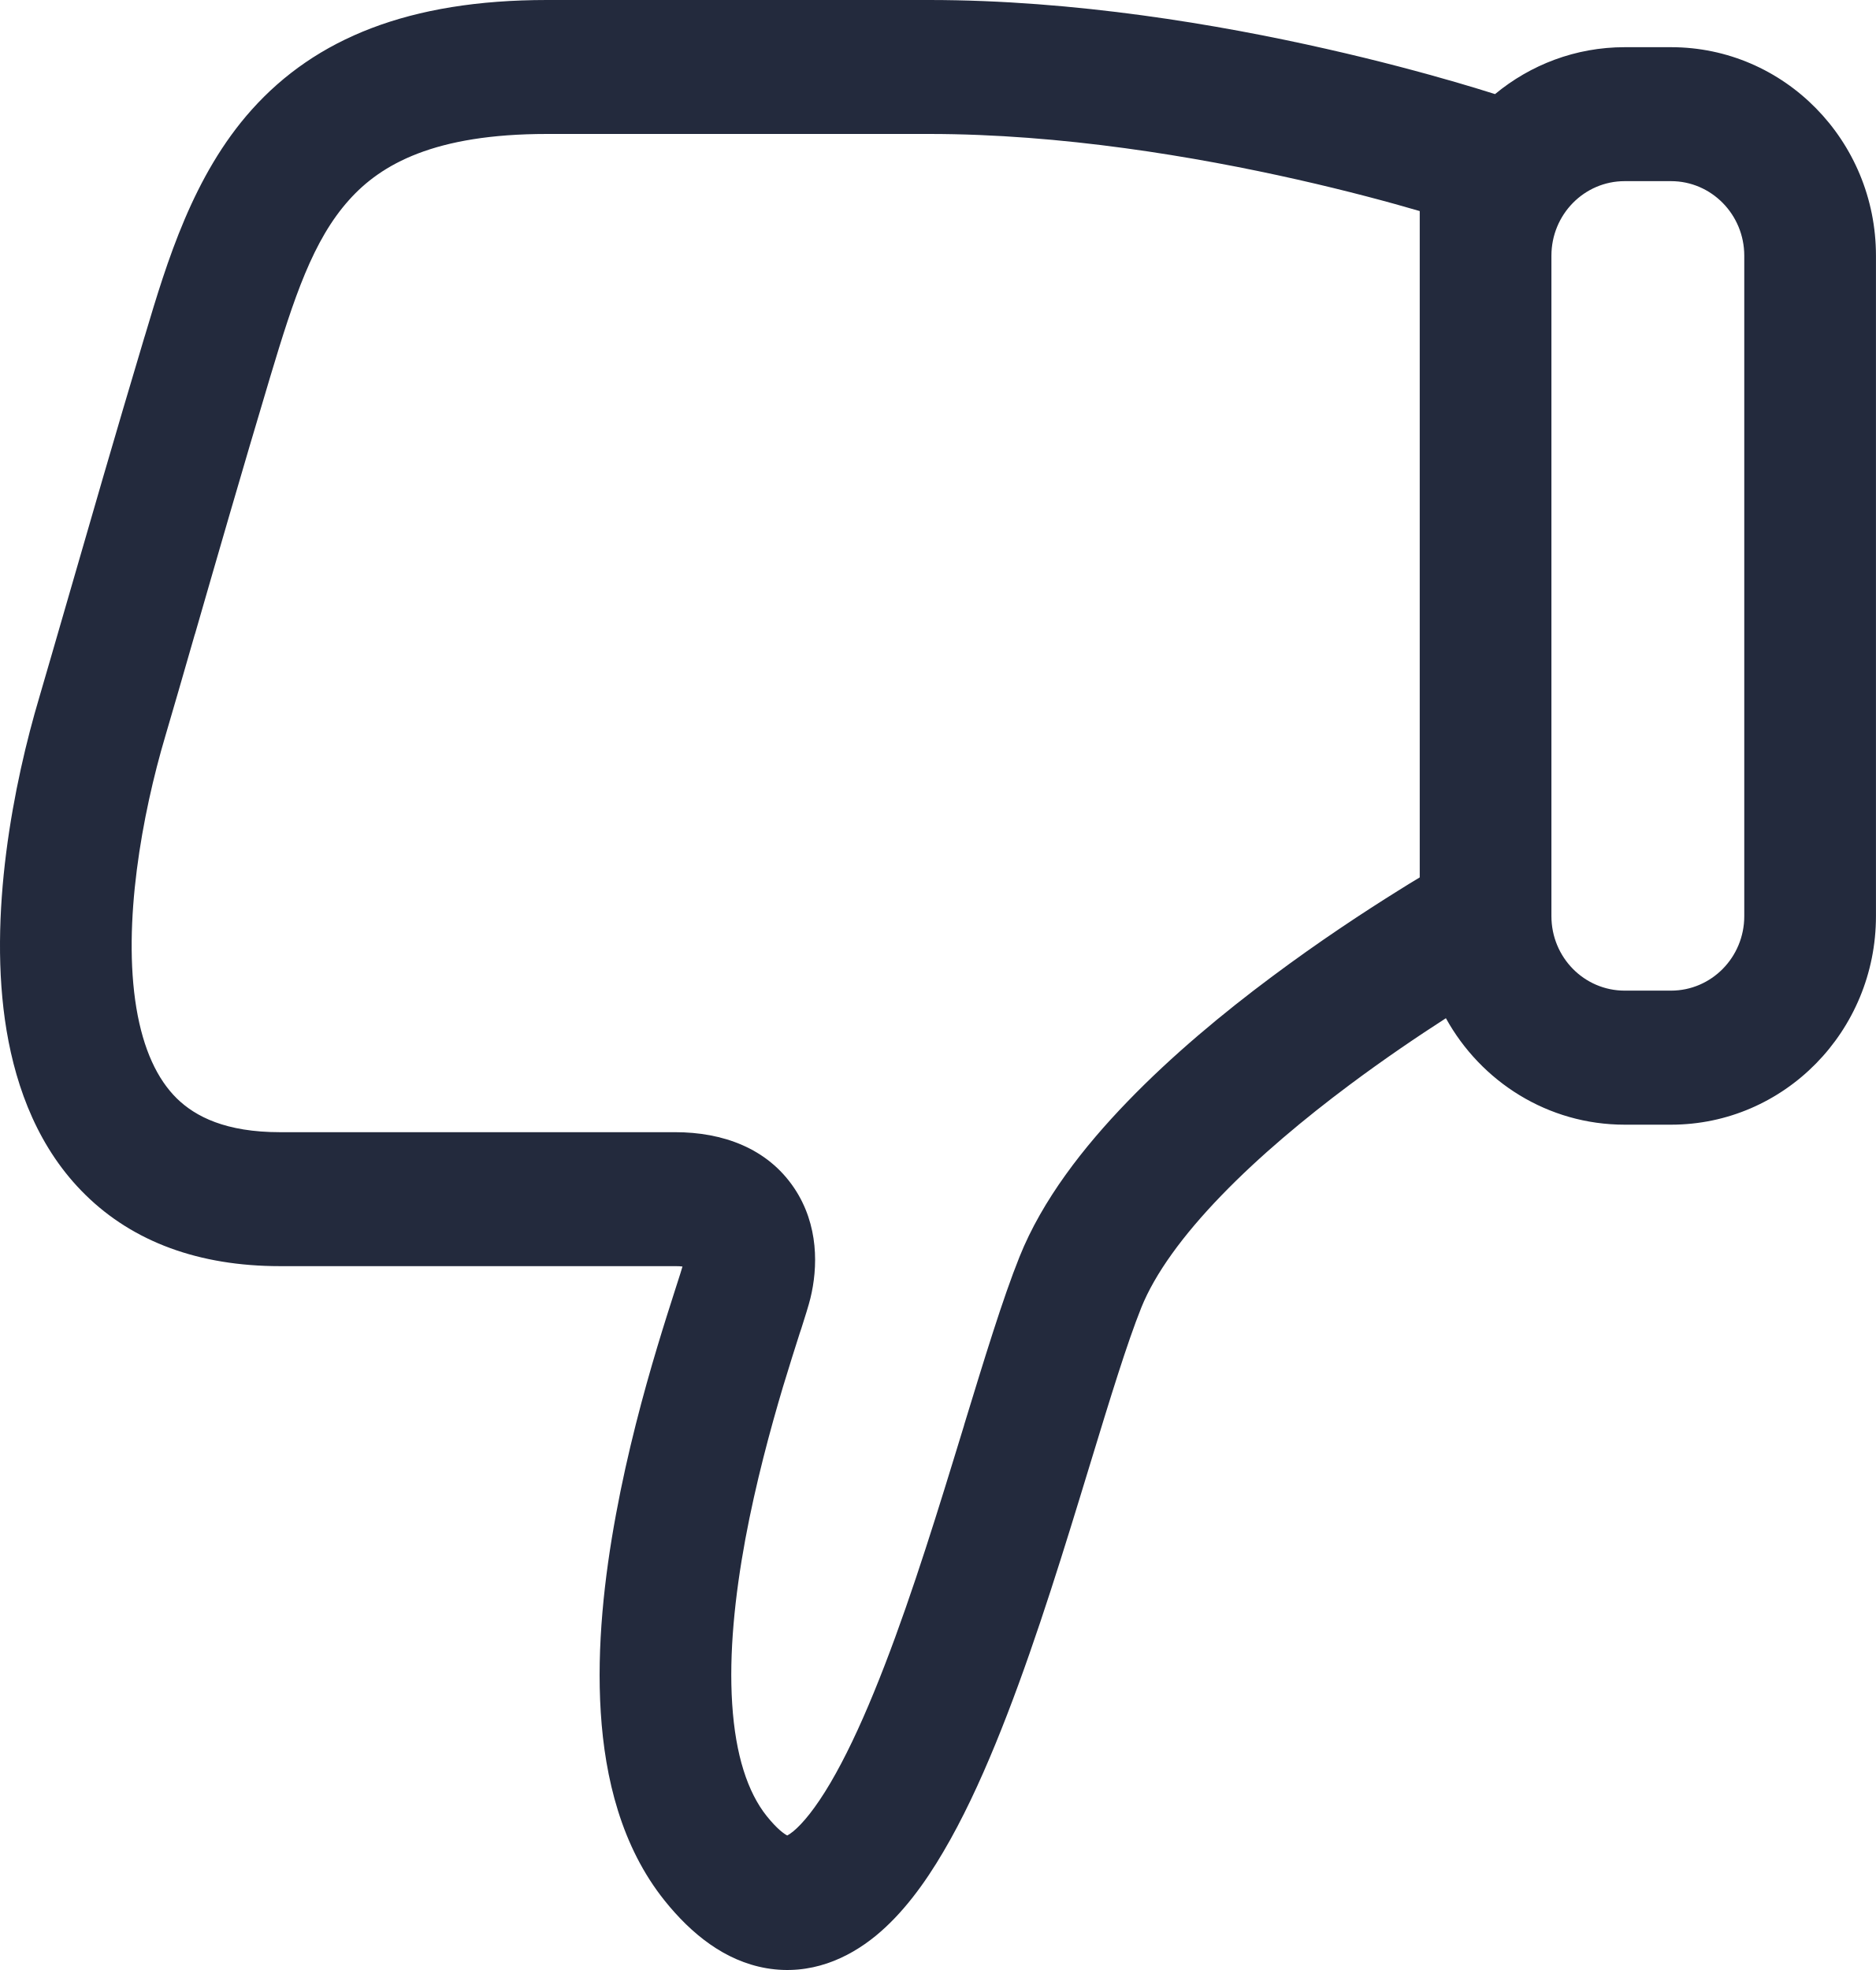
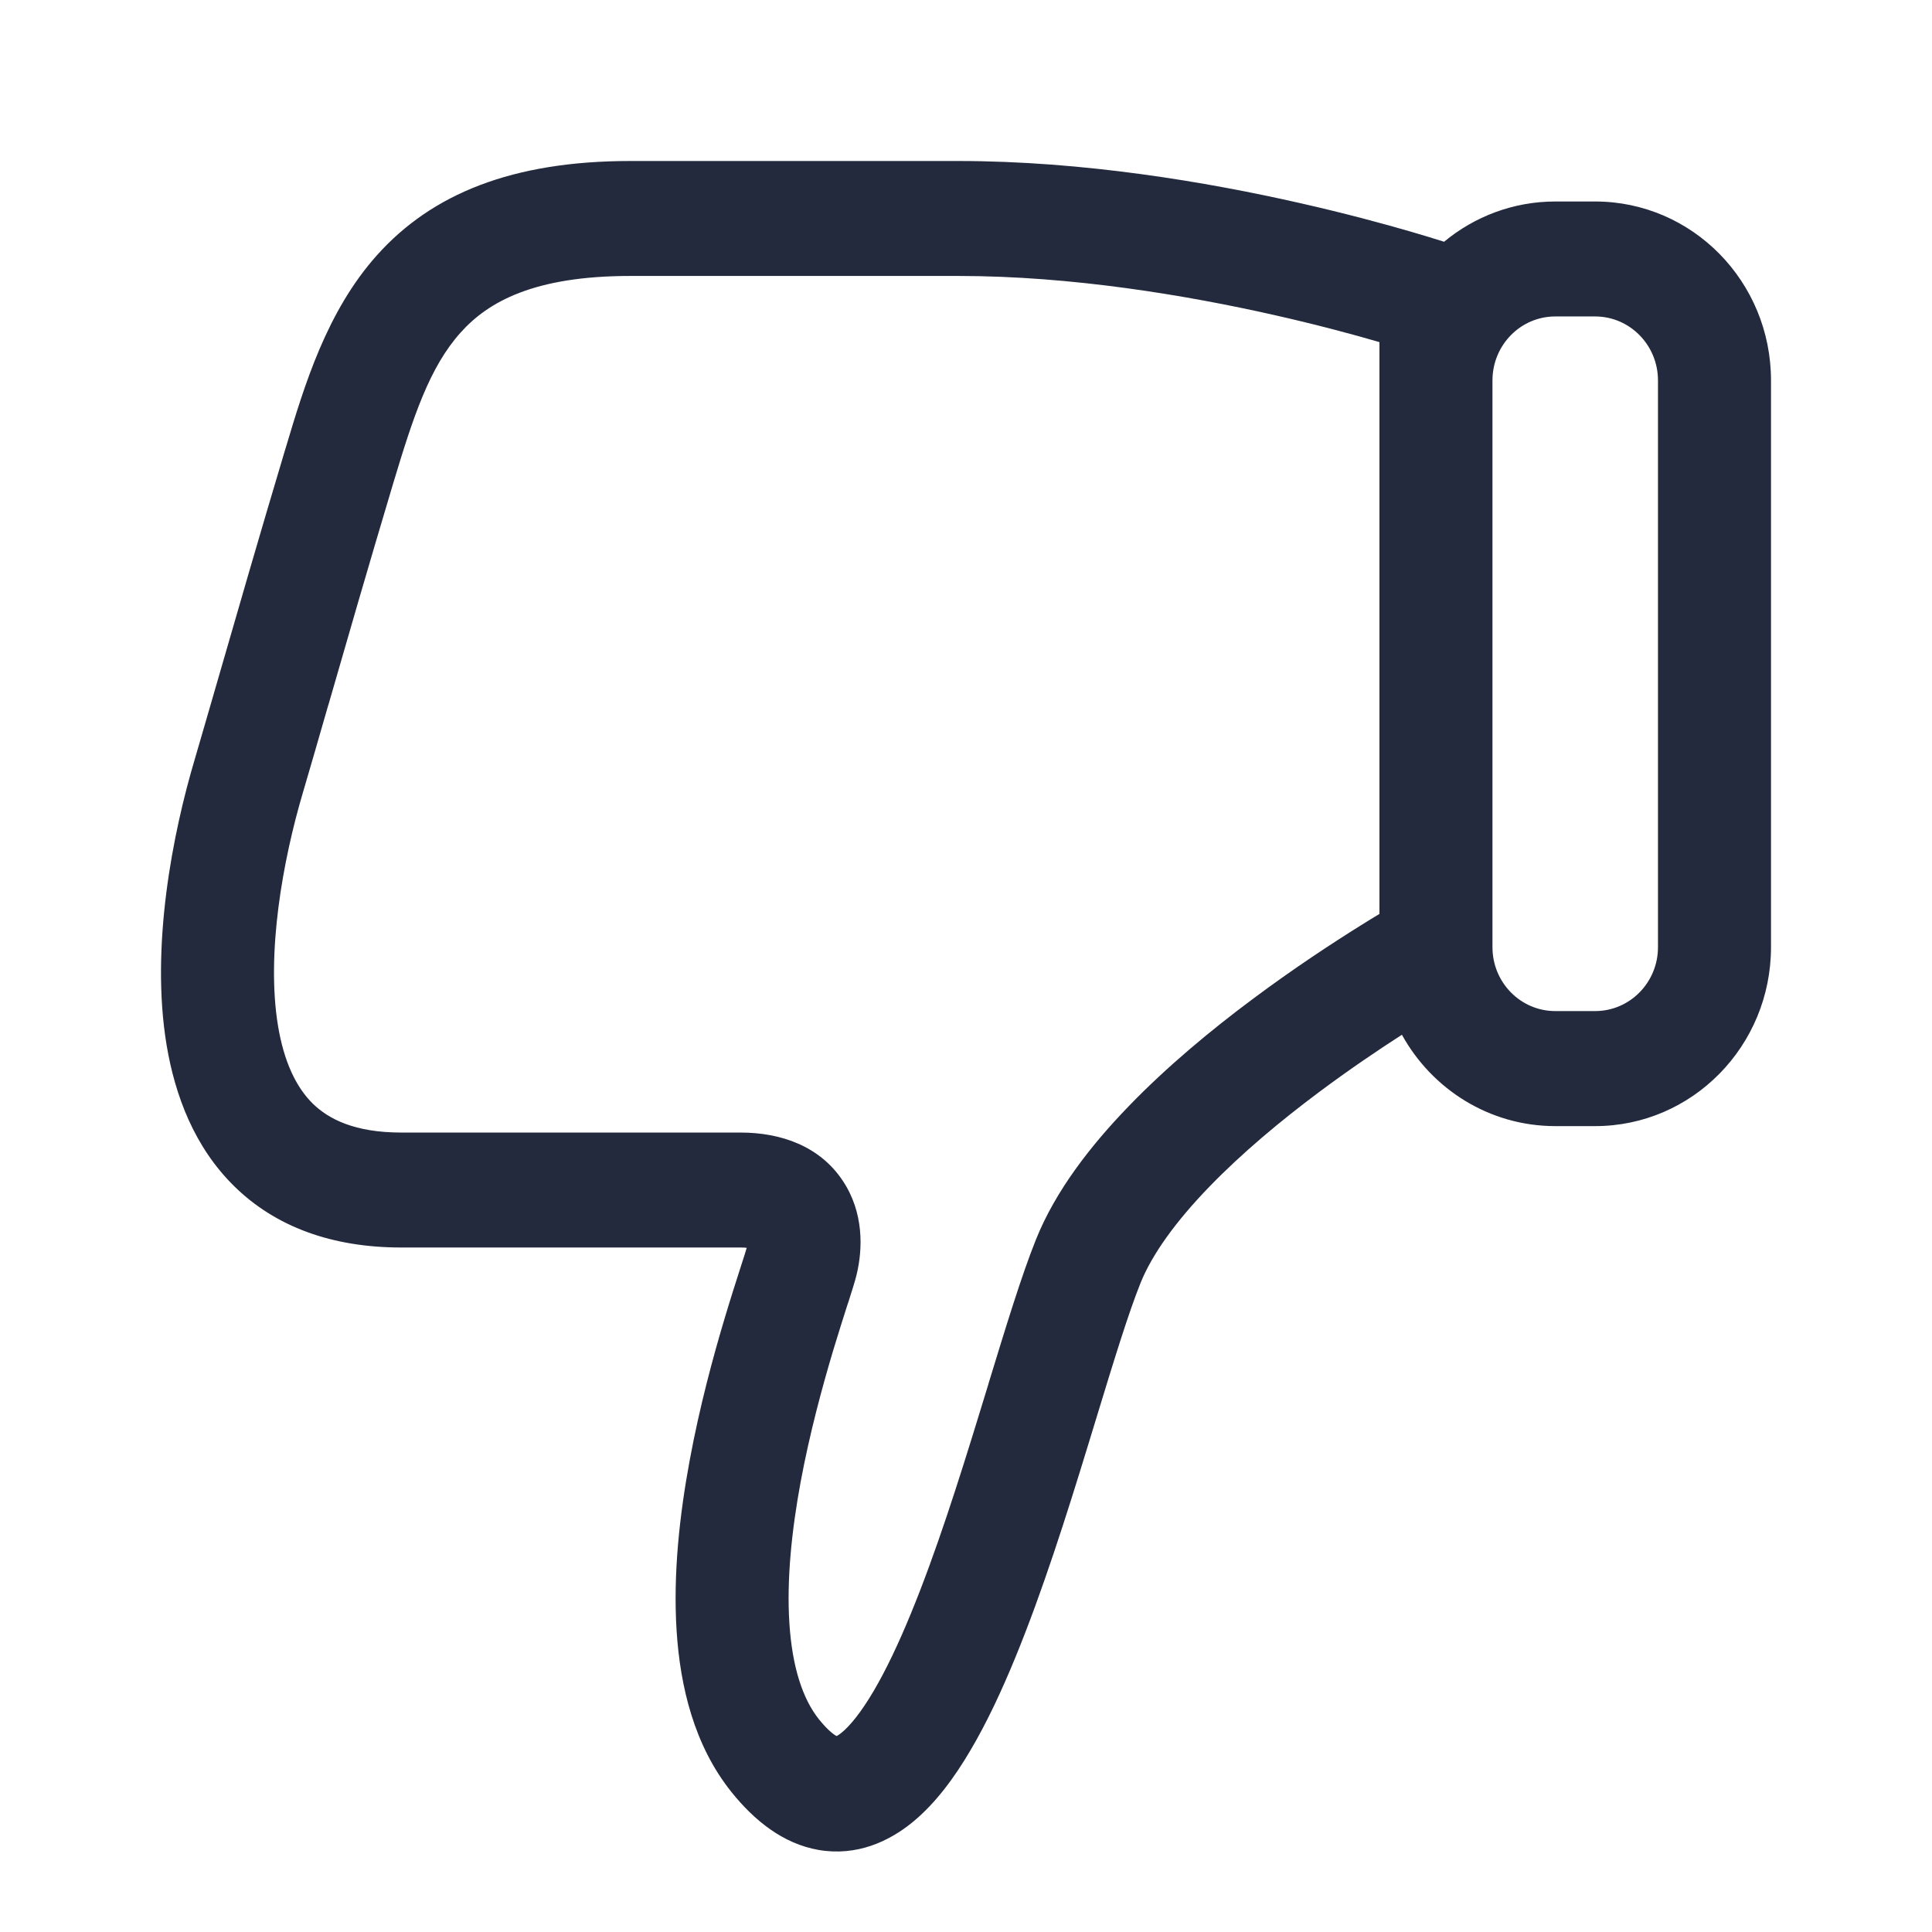
- <svg xmlns="http://www.w3.org/2000/svg" width="20" height="21" viewBox="0 0 20 21" fill="none">
-   <path fill-rule="evenodd" clip-rule="evenodd" d="M1.538 3.6C1.229 4.632 0.944 5.62 0.724 6.382C0.598 6.816 0.494 7.178 0.419 7.433C0.149 8.34 -0.135 9.754 0.07 10.985C0.175 11.611 0.416 12.253 0.913 12.739C1.422 13.238 2.121 13.497 2.985 13.497L7.199 13.497C7.23 13.497 7.255 13.498 7.276 13.501C7.27 13.524 7.247 13.597 7.193 13.764C7.143 13.92 7.077 14.126 7.005 14.366C6.861 14.846 6.691 15.472 6.567 16.144C6.443 16.813 6.36 17.553 6.405 18.256C6.449 18.952 6.624 19.685 7.087 20.262C7.369 20.613 7.725 20.904 8.171 20.981C8.64 21.061 9.04 20.878 9.336 20.636C9.623 20.401 9.86 20.076 10.057 19.74C10.259 19.398 10.444 19.002 10.613 18.59C10.951 17.767 11.251 16.818 11.509 15.976C11.547 15.852 11.584 15.731 11.62 15.613C11.836 14.905 12.015 14.32 12.168 13.938C12.313 13.578 12.609 13.17 13.022 12.743C13.428 12.323 13.911 11.921 14.385 11.567C14.757 11.289 15.117 11.046 15.415 10.854C15.789 11.531 16.502 11.989 17.321 11.989L17.815 11.989C19.022 11.989 20 10.993 20 9.766L20 2.726C20 1.498 19.022 0.503 17.815 0.503L17.321 0.503C16.797 0.503 16.316 0.691 15.939 1.003L15.913 0.995C15.821 0.966 15.688 0.925 15.52 0.876C15.185 0.779 14.708 0.649 14.136 0.52C12.997 0.262 11.459 -7.46718e-07 9.905 -8.8251e-07L5.831 -1.23873e-06C4.361 -1.3672e-06 3.364 0.41 2.684 1.169C2.057 1.869 1.78 2.791 1.548 3.568L1.538 3.6ZM8.348 14.782C8.416 14.557 8.478 14.363 8.527 14.209L8.543 14.162C8.581 14.042 8.621 13.917 8.64 13.839C8.719 13.515 8.733 13.06 8.466 12.663C8.179 12.237 7.702 12.069 7.199 12.069L2.985 12.069C2.407 12.069 2.084 11.903 1.886 11.71C1.677 11.505 1.528 11.188 1.454 10.746C1.304 9.842 1.514 8.684 1.763 7.845C1.845 7.569 1.951 7.199 2.077 6.762L2.079 6.758C2.296 6.006 2.571 5.051 2.881 4.016C3.135 3.17 3.336 2.561 3.722 2.131C4.063 1.75 4.632 1.428 5.831 1.428L9.905 1.428C11.317 1.428 12.745 1.669 13.831 1.914C14.371 2.036 14.822 2.158 15.136 2.25L15.136 9.353C15.066 9.395 14.989 9.442 14.905 9.495C14.549 9.717 14.065 10.034 13.554 10.416C13.044 10.796 12.497 11.249 12.021 11.742C11.551 12.228 11.112 12.791 10.869 13.398C10.69 13.843 10.491 14.497 10.28 15.186L10.277 15.198C10.241 15.315 10.205 15.432 10.169 15.55C9.91 16.395 9.627 17.286 9.317 18.04C9.163 18.416 9.007 18.744 8.853 19.006C8.694 19.276 8.558 19.439 8.456 19.523C8.426 19.547 8.405 19.56 8.393 19.566C8.363 19.551 8.288 19.501 8.174 19.359C7.971 19.105 7.841 18.709 7.806 18.164C7.771 17.626 7.834 17.015 7.946 16.408C8.058 15.806 8.213 15.235 8.348 14.782ZM16.54 9.766L16.54 2.726C16.54 2.287 16.889 1.931 17.321 1.931L17.815 1.931C18.246 1.931 18.596 2.287 18.596 2.726L18.596 9.766C18.596 10.205 18.246 10.56 17.815 10.56L17.321 10.56C16.889 10.56 16.54 10.205 16.54 9.766Z" fill="#232A3D" />
+ <svg xmlns="http://www.w3.org/2000/svg" width="24" height="24" viewBox="0 0 24 24" fill="none">
+   <path fill-rule="evenodd" clip-rule="evenodd" d="M3.538 5.6C3.229 6.632 2.944 7.62 2.724 8.382C2.598 8.816 2.494 9.178 2.419 9.433C2.149 10.34 1.865 11.754 2.07 12.985C2.175 13.611 2.416 14.253 2.913 14.739C3.422 15.238 4.121 15.497 4.985 15.497L9.199 15.497C9.23 15.497 9.255 15.498 9.276 15.501C9.27 15.524 9.247 15.597 9.193 15.764C9.143 15.92 9.077 16.125 9.005 16.366C8.861 16.846 8.691 17.472 8.567 18.144C8.443 18.813 8.36 19.553 8.405 20.256C8.449 20.952 8.624 21.685 9.087 22.262C9.369 22.613 9.725 22.904 10.171 22.981C10.64 23.061 11.04 22.878 11.336 22.636C11.623 22.401 11.86 22.076 12.057 21.74C12.259 21.398 12.444 21.002 12.613 20.59C12.951 19.767 13.251 18.818 13.509 17.976C13.547 17.852 13.584 17.731 13.62 17.613C13.836 16.905 14.015 16.32 14.168 15.938C14.313 15.578 14.609 15.17 15.022 14.743C15.428 14.323 15.911 13.921 16.385 13.567C16.757 13.289 17.117 13.046 17.415 12.854C17.789 13.531 18.502 13.989 19.321 13.989L19.815 13.989C21.022 13.989 22 12.993 22 11.766L22 4.726C22 3.498 21.022 2.503 19.815 2.503L19.321 2.503C18.797 2.503 18.316 2.691 17.939 3.003L17.913 2.995C17.821 2.966 17.688 2.925 17.52 2.876C17.185 2.779 16.708 2.649 16.136 2.52C14.997 2.262 13.459 2 11.905 2L7.831 2C6.361 2 5.364 2.41 4.684 3.169C4.057 3.869 3.78 4.791 3.548 5.568L3.538 5.6ZM10.348 16.782C10.416 16.557 10.478 16.363 10.527 16.209L10.543 16.162C10.581 16.042 10.621 15.917 10.64 15.839C10.719 15.515 10.733 15.06 10.466 14.663C10.18 14.237 9.702 14.069 9.199 14.069L4.985 14.069C4.407 14.069 4.084 13.903 3.886 13.71C3.677 13.505 3.528 13.188 3.454 12.746C3.304 11.842 3.514 10.684 3.763 9.845C3.845 9.569 3.951 9.199 4.077 8.762L4.079 8.758C4.296 8.006 4.571 7.051 4.881 6.016C5.135 5.17 5.336 4.561 5.722 4.131C6.063 3.75 6.632 3.428 7.831 3.428L11.905 3.428C13.317 3.428 14.745 3.669 15.831 3.914C16.371 4.036 16.822 4.158 17.136 4.25L17.136 11.353C17.067 11.395 16.989 11.442 16.905 11.495C16.549 11.717 16.065 12.034 15.554 12.416C15.044 12.796 14.497 13.249 14.021 13.742C13.551 14.228 13.112 14.791 12.869 15.398C12.69 15.843 12.491 16.497 12.28 17.186L12.277 17.198C12.241 17.314 12.205 17.432 12.169 17.55C11.91 18.395 11.627 19.286 11.317 20.04C11.163 20.416 11.007 20.744 10.853 21.006C10.694 21.276 10.558 21.439 10.456 21.523C10.426 21.547 10.405 21.56 10.393 21.566C10.363 21.551 10.289 21.501 10.174 21.359C9.971 21.105 9.841 20.709 9.806 20.164C9.771 19.626 9.834 19.015 9.946 18.408C10.058 17.806 10.213 17.235 10.348 16.782ZM18.54 11.766L18.54 4.726C18.54 4.287 18.889 3.931 19.321 3.931L19.815 3.931C20.246 3.931 20.596 4.287 20.596 4.726L20.596 11.766C20.596 12.205 20.246 12.56 19.815 12.56L19.321 12.56C18.889 12.56 18.54 12.205 18.54 11.766Z" fill="#232A3D" />
</svg>
